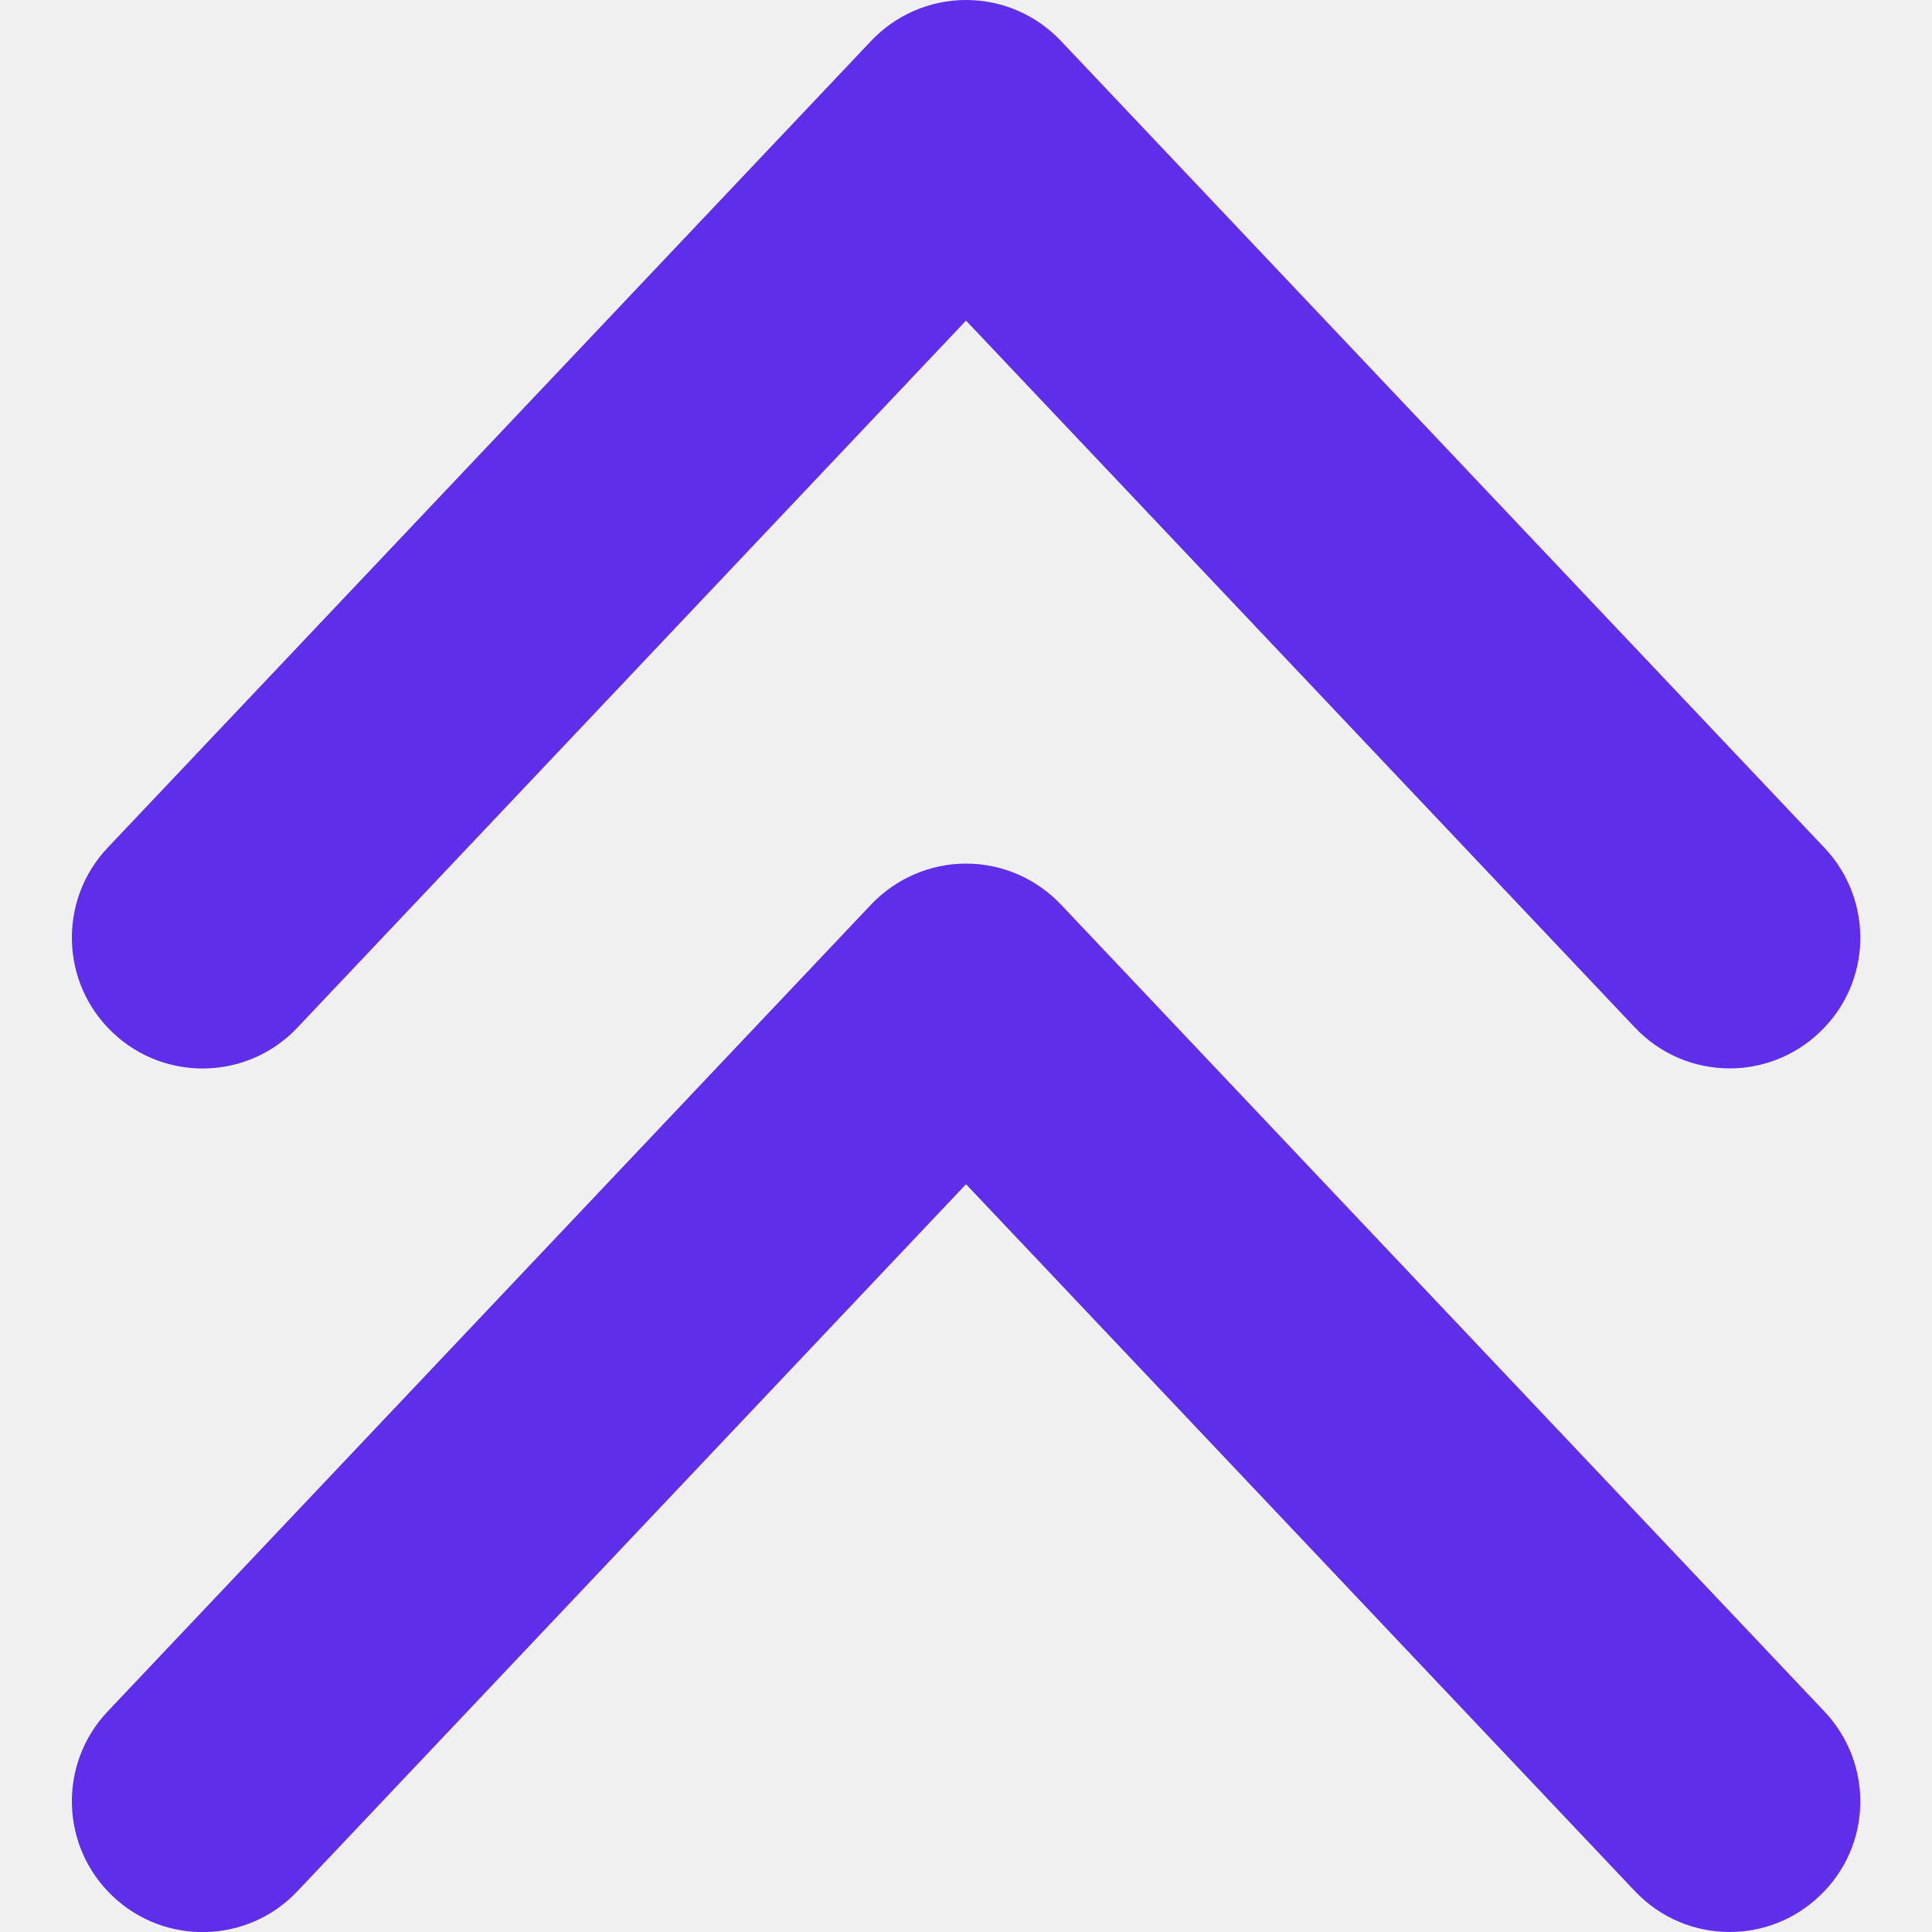
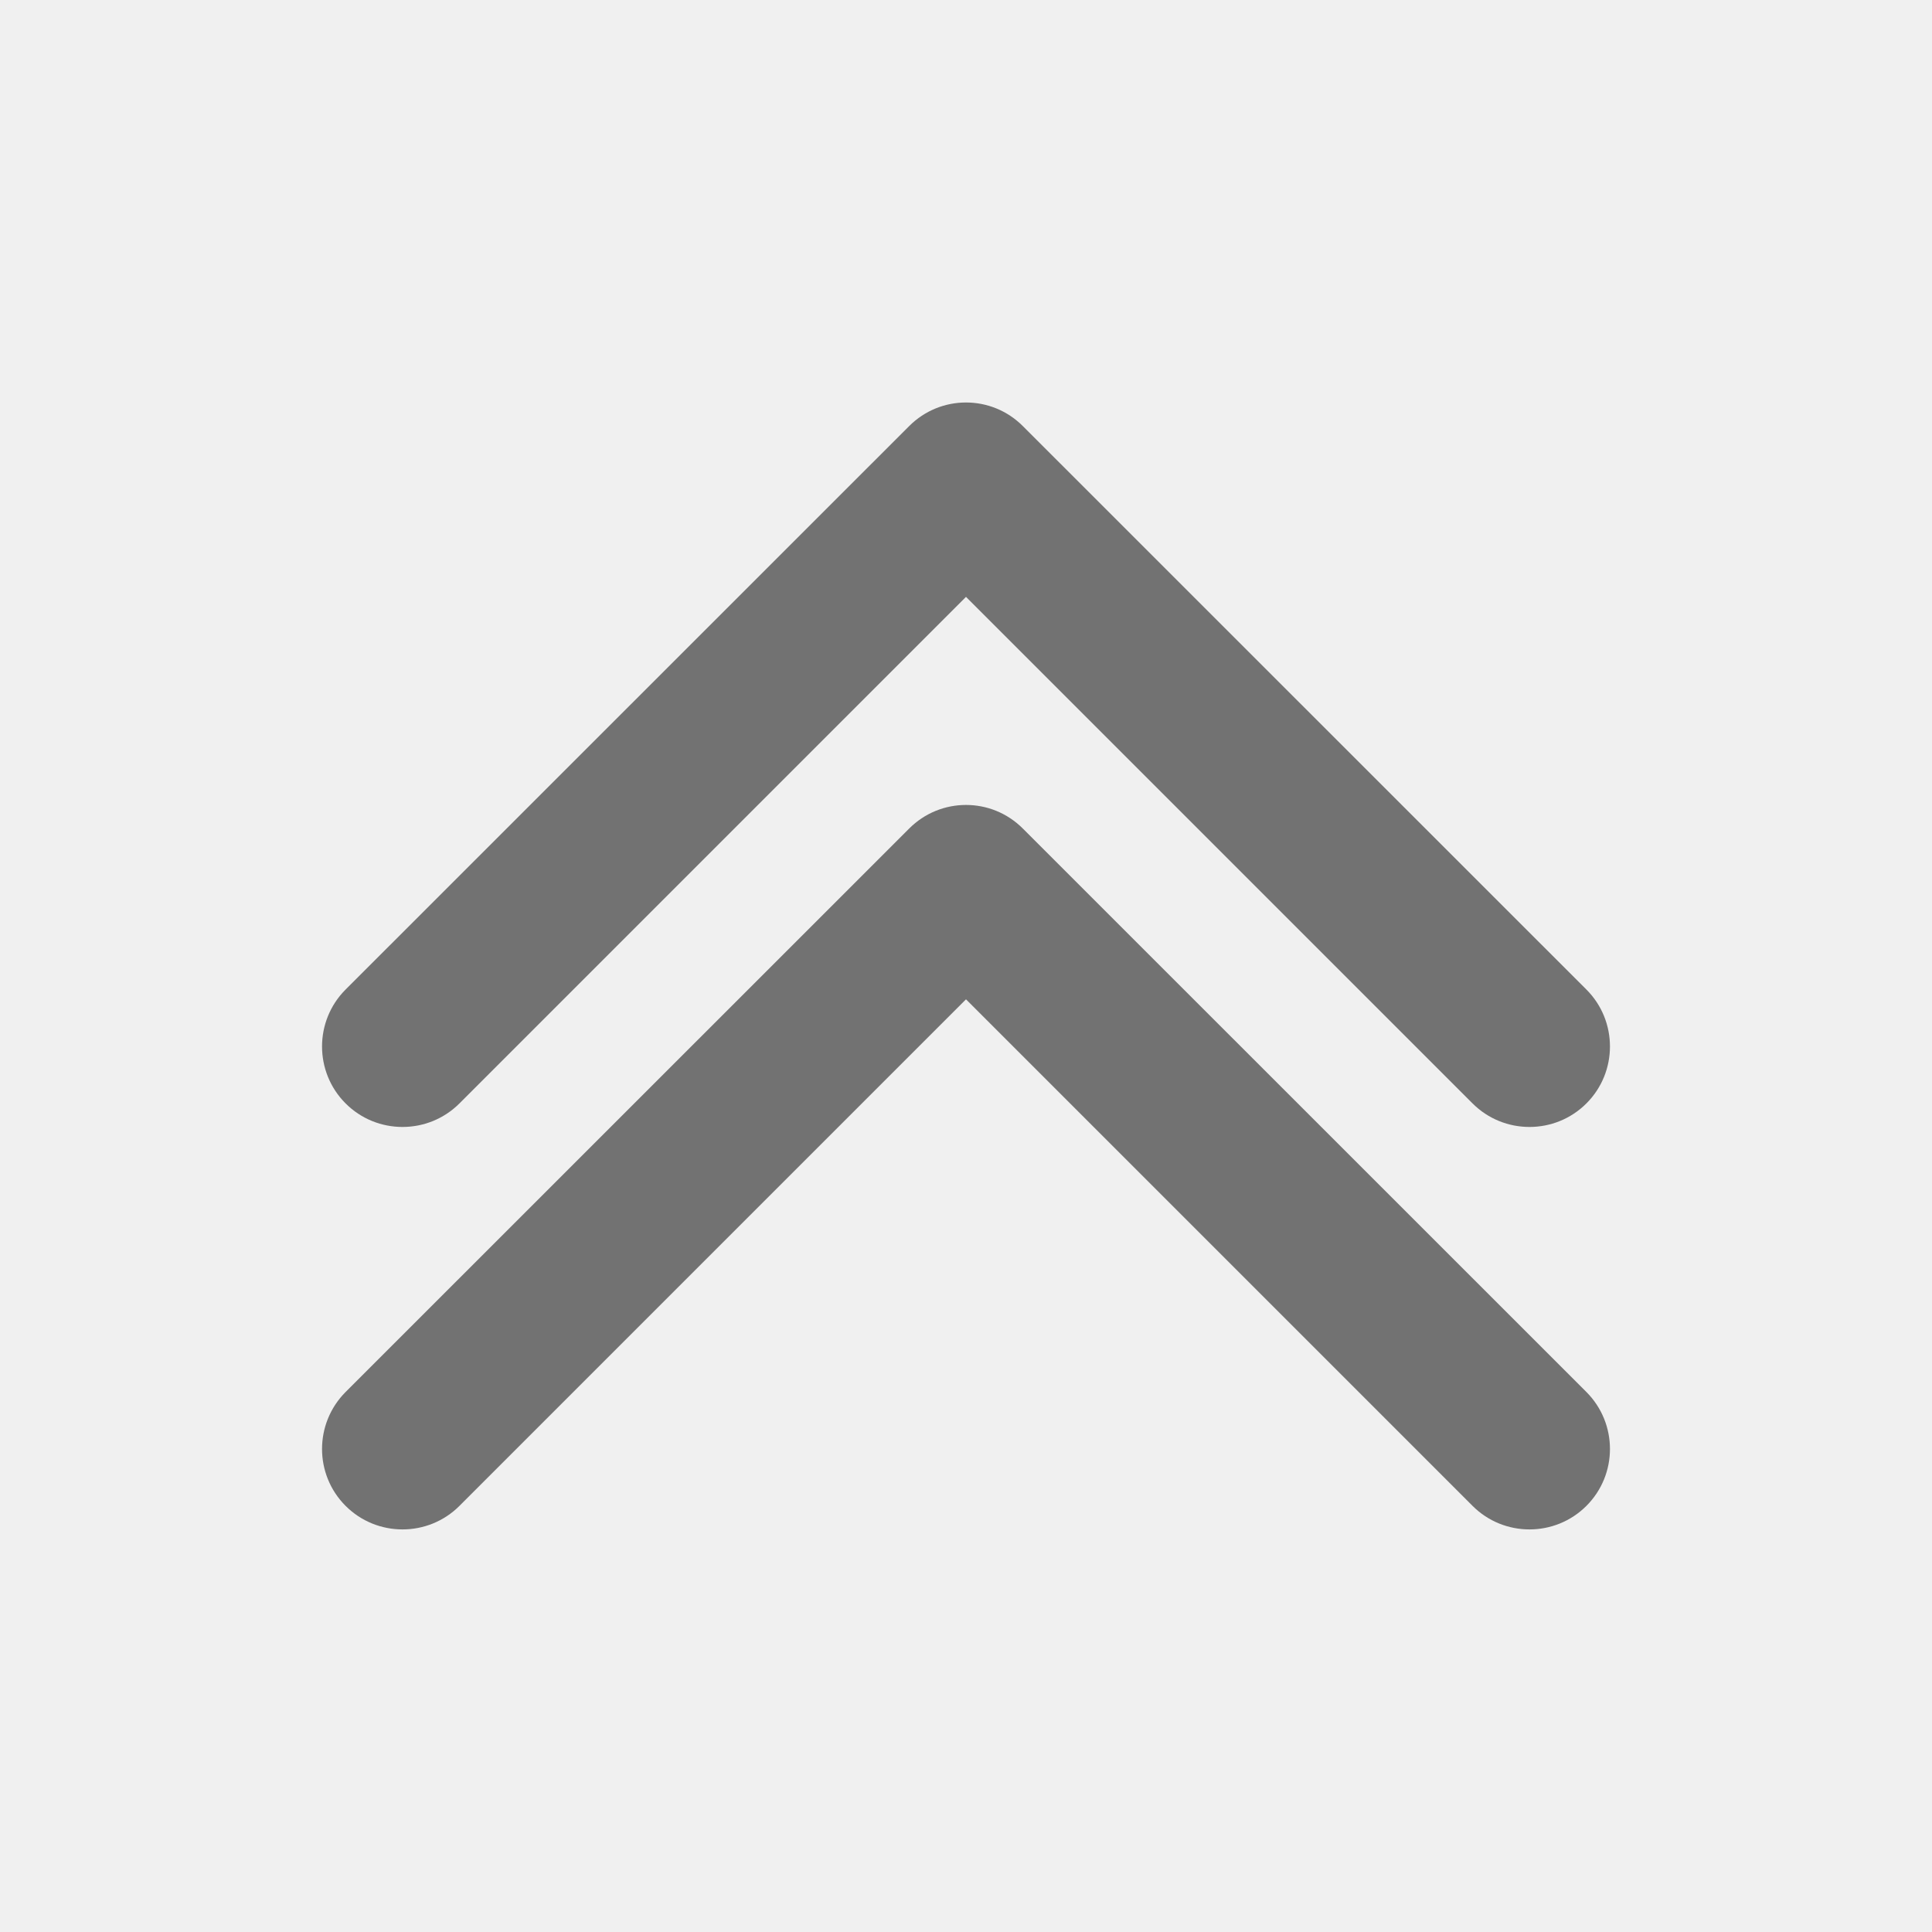
<svg xmlns="http://www.w3.org/2000/svg" width="16" height="16" viewBox="0 0 16 16" fill="none">
-   <g clip-path="url(#clip0_6886_19961)">
-     <path d="M14.325 16C14.038 16 13.753 15.887 13.54 15.662L8 9.807L2.463 15.662C2.053 16.097 1.368 16.115 0.935 15.705C0.5 15.295 0.48 14.61 0.89 14.175L7.215 7.49C7.42 7.275 7.703 7.152 8 7.152C8.298 7.152 8.58 7.275 8.785 7.49L15.11 14.175C15.52 14.61 15.503 15.292 15.068 15.702C14.858 15.902 14.59 16 14.325 16Z" fill="#5F2EEA" />
-     <path d="M14.325 8.848C14.038 8.848 13.753 8.735 13.54 8.51L8 2.655L2.463 8.51C2.053 8.945 1.368 8.963 0.935 8.553C0.5 8.143 0.48 7.457 0.89 7.022L7.215 0.338C7.42 0.122 7.703 0 8 0C8.298 0 8.58 0.122 8.785 0.338L15.11 7.022C15.52 7.457 15.503 8.14 15.068 8.55C14.858 8.75 14.59 8.848 14.325 8.848Z" fill="#5F2EEA" />
-   </g>
-   <defs>
-     <clipPath id="clip0_6886_19961">
-       <rect width="16" height="16" fill="white" />
-     </clipPath>
-   </defs>
+   <path fill-rule="evenodd" clip-rule="evenodd" d="M8 8.276L3.805 12.471C3.545 12.731 3.122 12.731 2.862 12.471C2.602 12.211 2.602 11.789 2.862 11.528L7.529 6.862C7.789 6.601 8.211 6.601 8.471 6.862L13.138 11.528C13.398 11.789 13.398 12.211 13.138 12.471C12.878 12.731 12.455 12.731 12.195 12.471L8 8.276ZM8 4.943L3.805 9.138C3.545 9.398 3.122 9.398 2.862 9.138C2.602 8.878 2.602 8.455 2.862 8.195L7.529 3.529C7.789 3.268 8.211 3.268 8.471 3.529L13.138 8.195C13.398 8.455 13.398 8.878 13.138 9.138C12.878 9.398 12.455 9.398 12.195 9.138L8 4.943Z" fill="#3D3D3D" fill-opacity="0.7" />
</svg>
